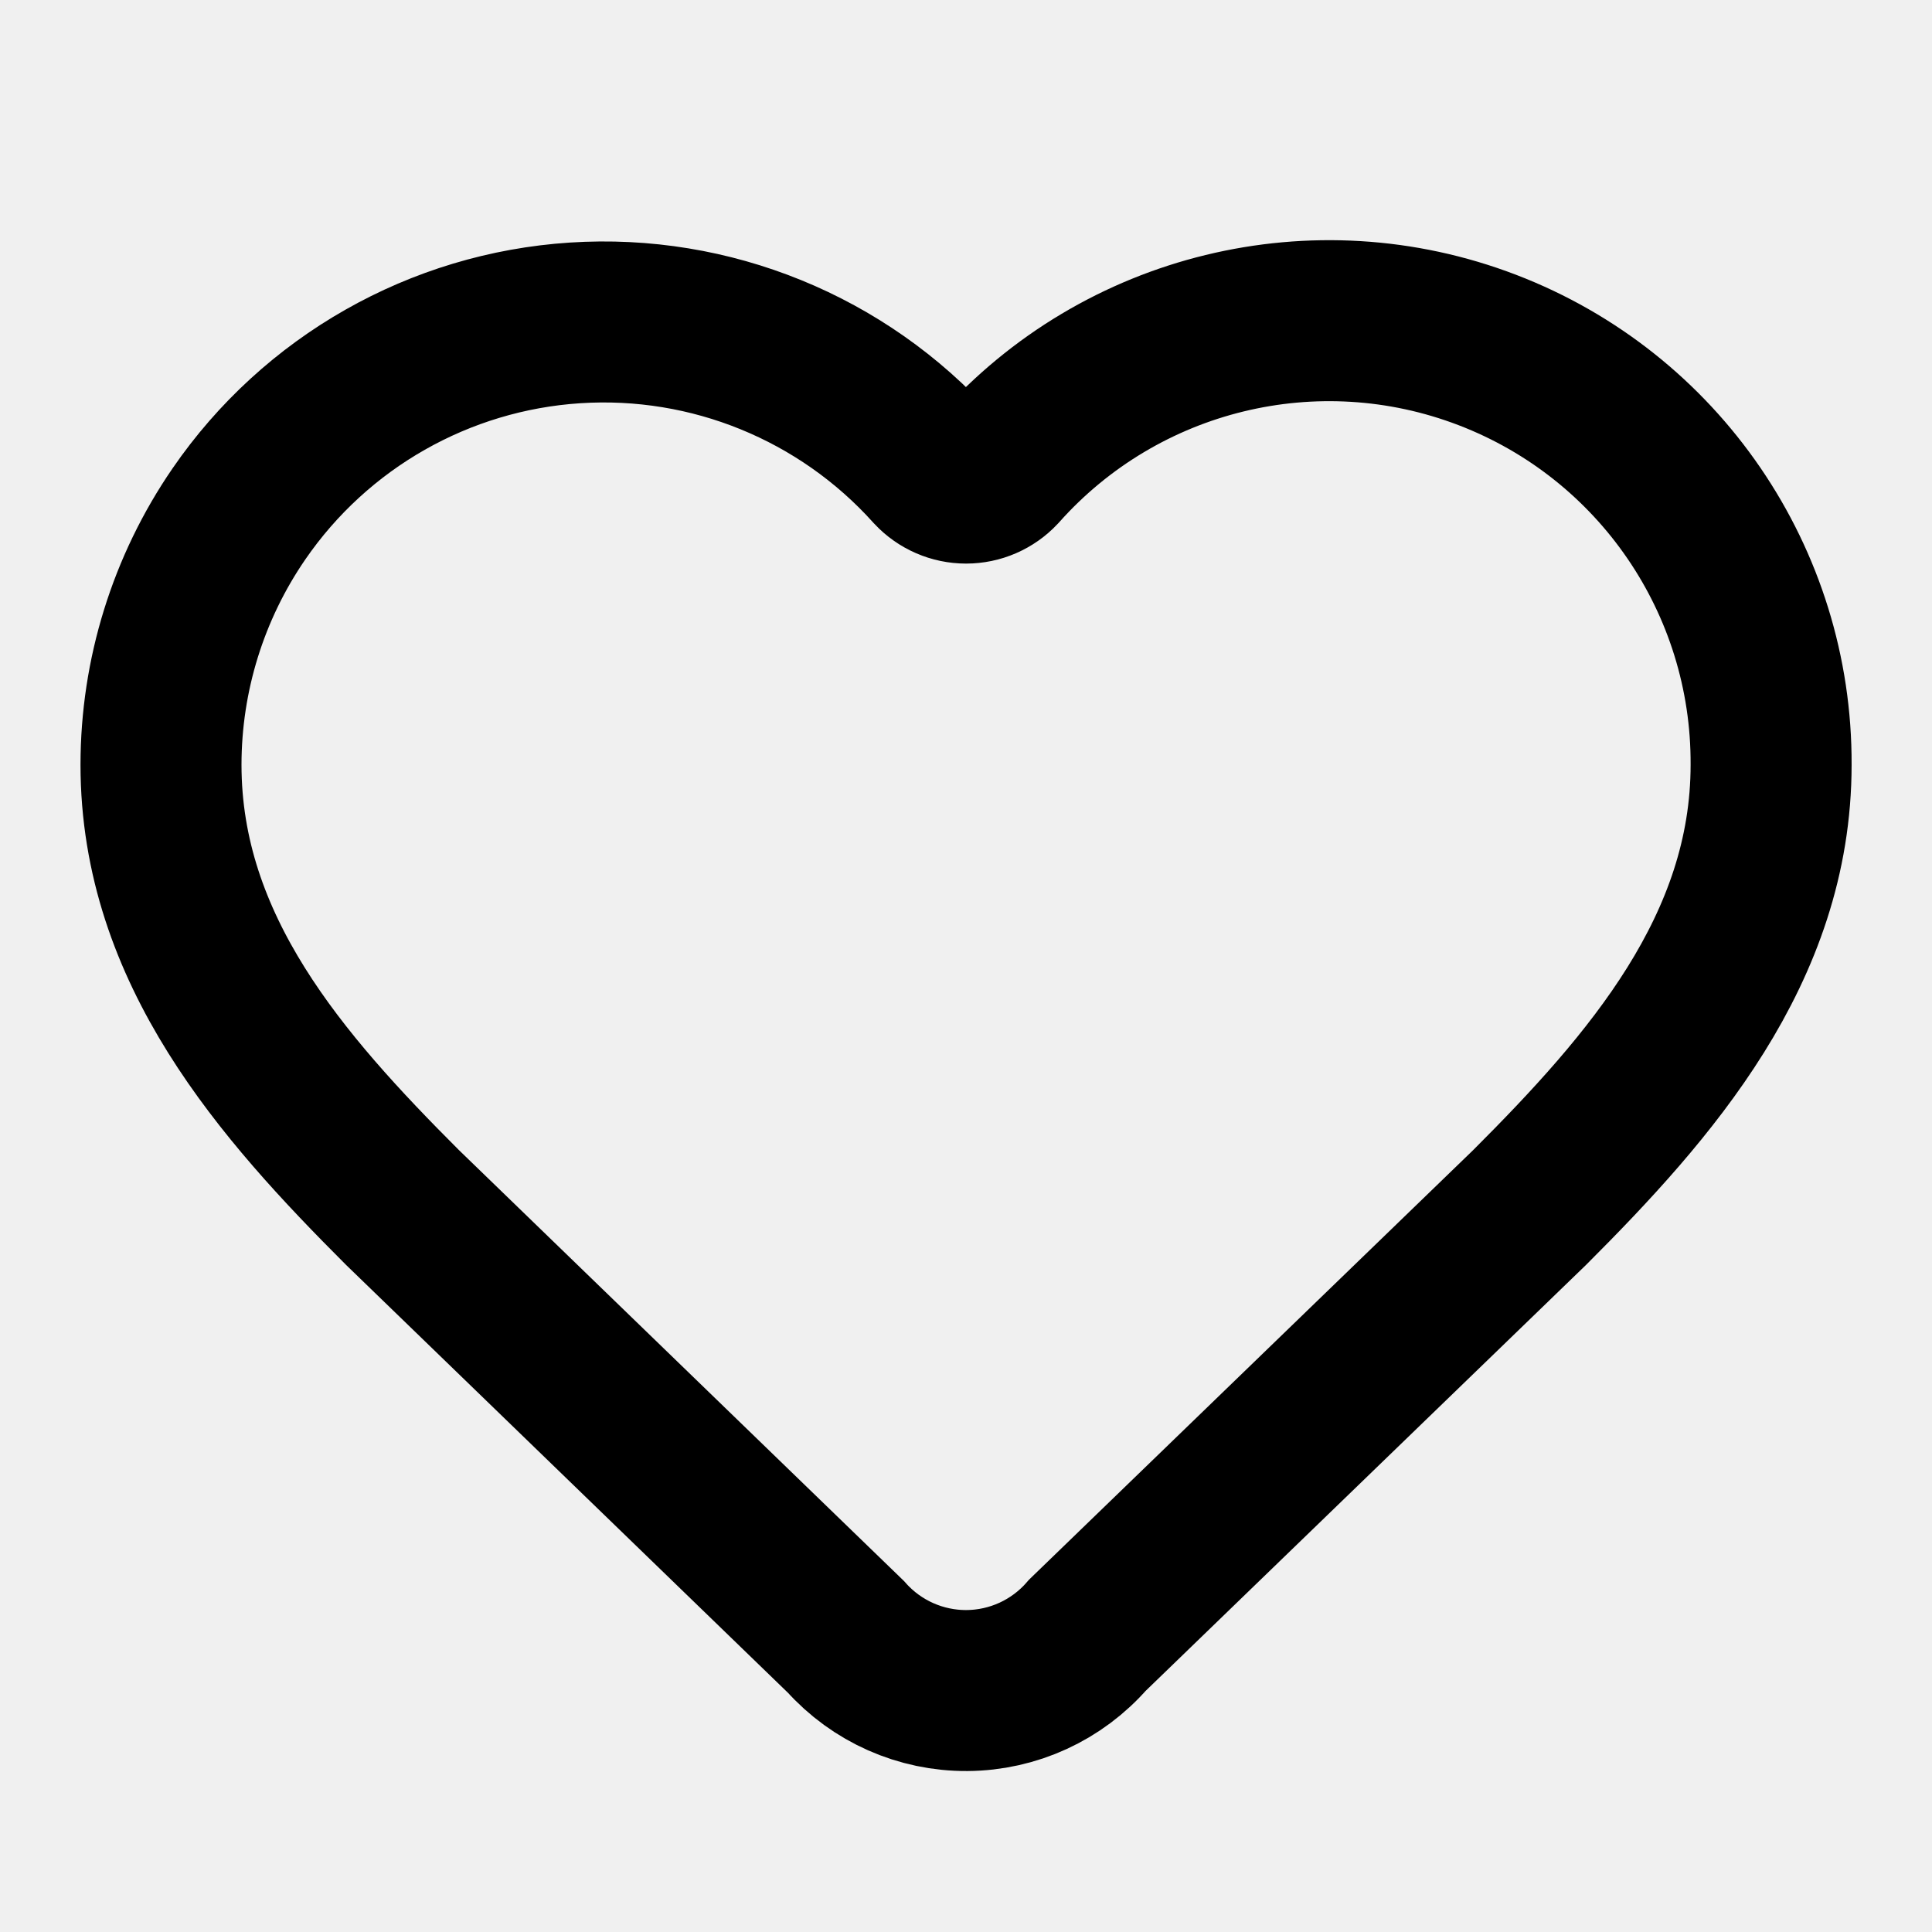
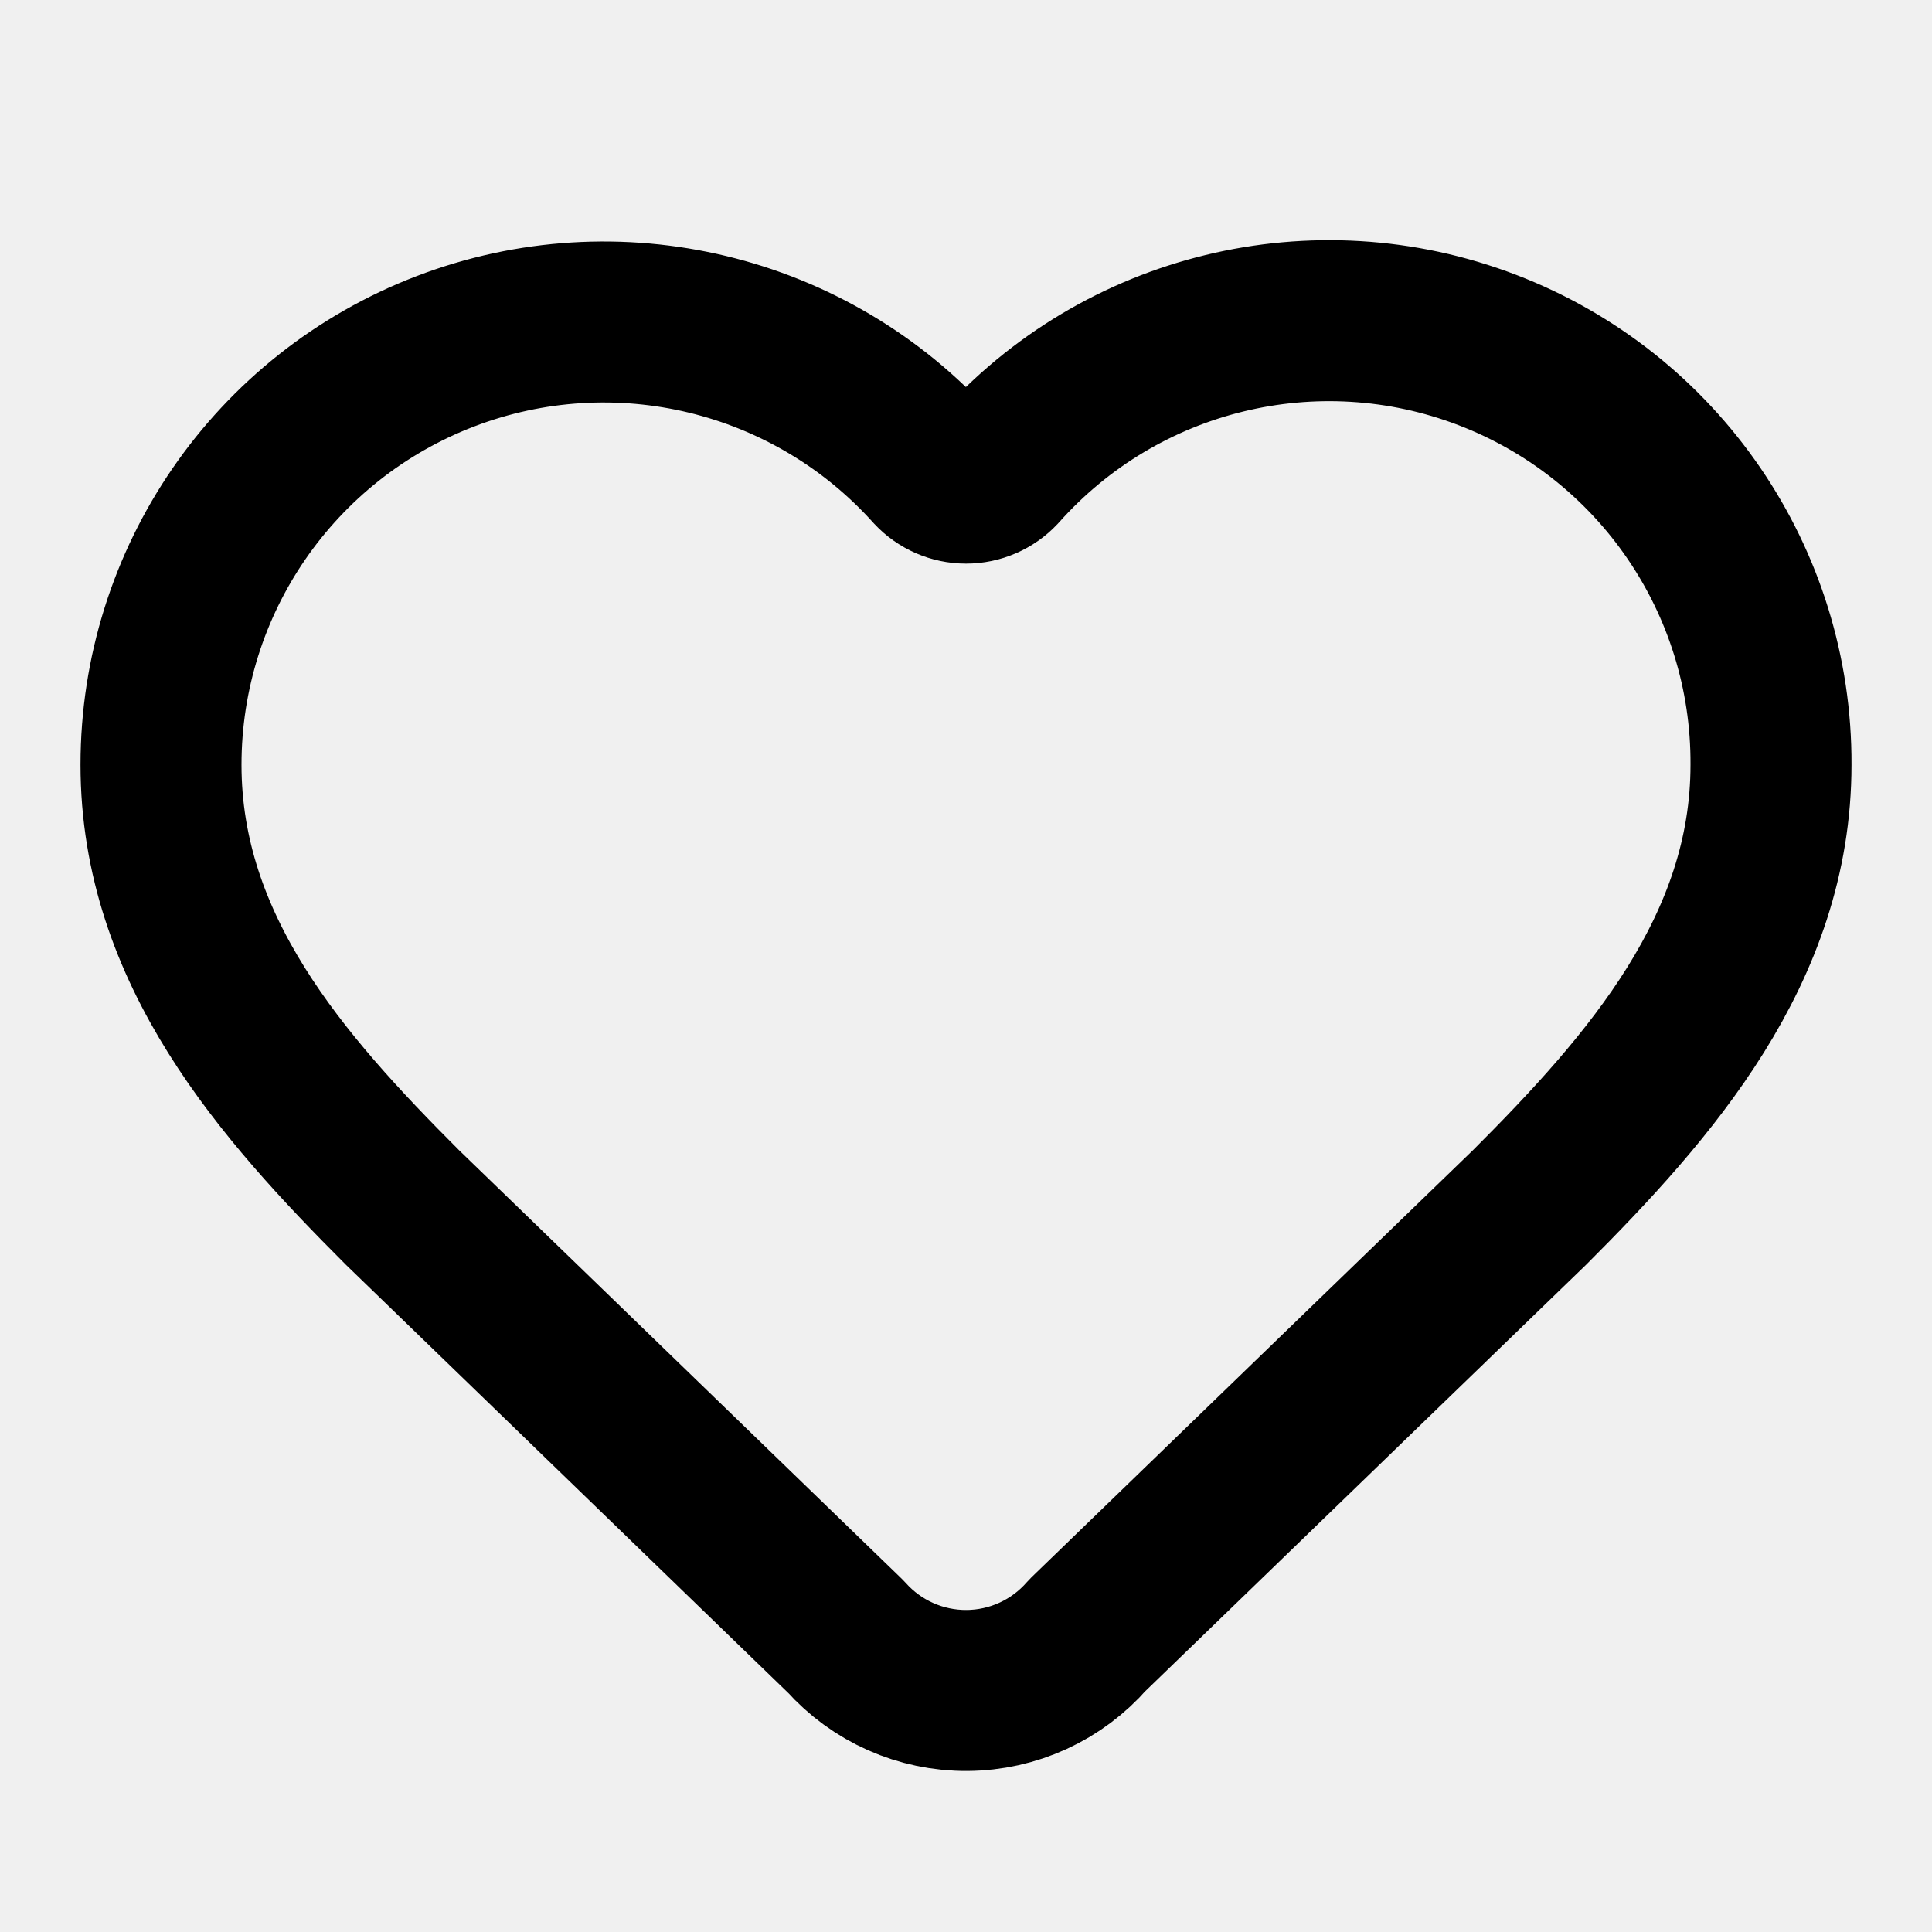
- <svg xmlns="http://www.w3.org/2000/svg" width="18" height="18" fill="none" viewBox="0 0 18 18">
-   <g clip-path="url(#a)">
-     <path stroke="currentColor" stroke-linecap="round" stroke-width="1.5" d="M2.226 4.788A4.13 4.13 0 0 0 1.5 7.125c0 1.725 1.125 3 2.25 4.125l4.131 4a1.5 1.5 0 0 0 2.25-.015l4.12-3.985c1.125-1.125 2.25-2.407 2.25-4.125a4.118 4.118 0 0 0-7.194-2.757.42.42 0 0 1-.613 0 4.125 4.125 0 0 0-6.468.42Z" />
-   </g>
-   <defs>
-     <clipPath id="a">
-       <path fill="#fff" d="M0 0h18v18H0z" />
-     </clipPath>
-   </defs>
+ <svg xmlns="http://www.w3.org/2000/svg" width="24" height="24" viewBox="0 0 24 24" fill="none" stroke="currentColor" stroke-width="2" stroke-linecap="round" stroke-linejoin="round">
+   <path d="M2 9.5a5.5 5.5 0 0 1 9.591-3.676.56.56 0 0 0 .818 0A5.49 5.49 0 0 1 22 9.5c0 2.29-1.5 4-3 5.5l-5.492 5.313a2 2 0 0 1-3 .019L5 15c-1.5-1.5-3-3.2-3-5.5" />
</svg>
